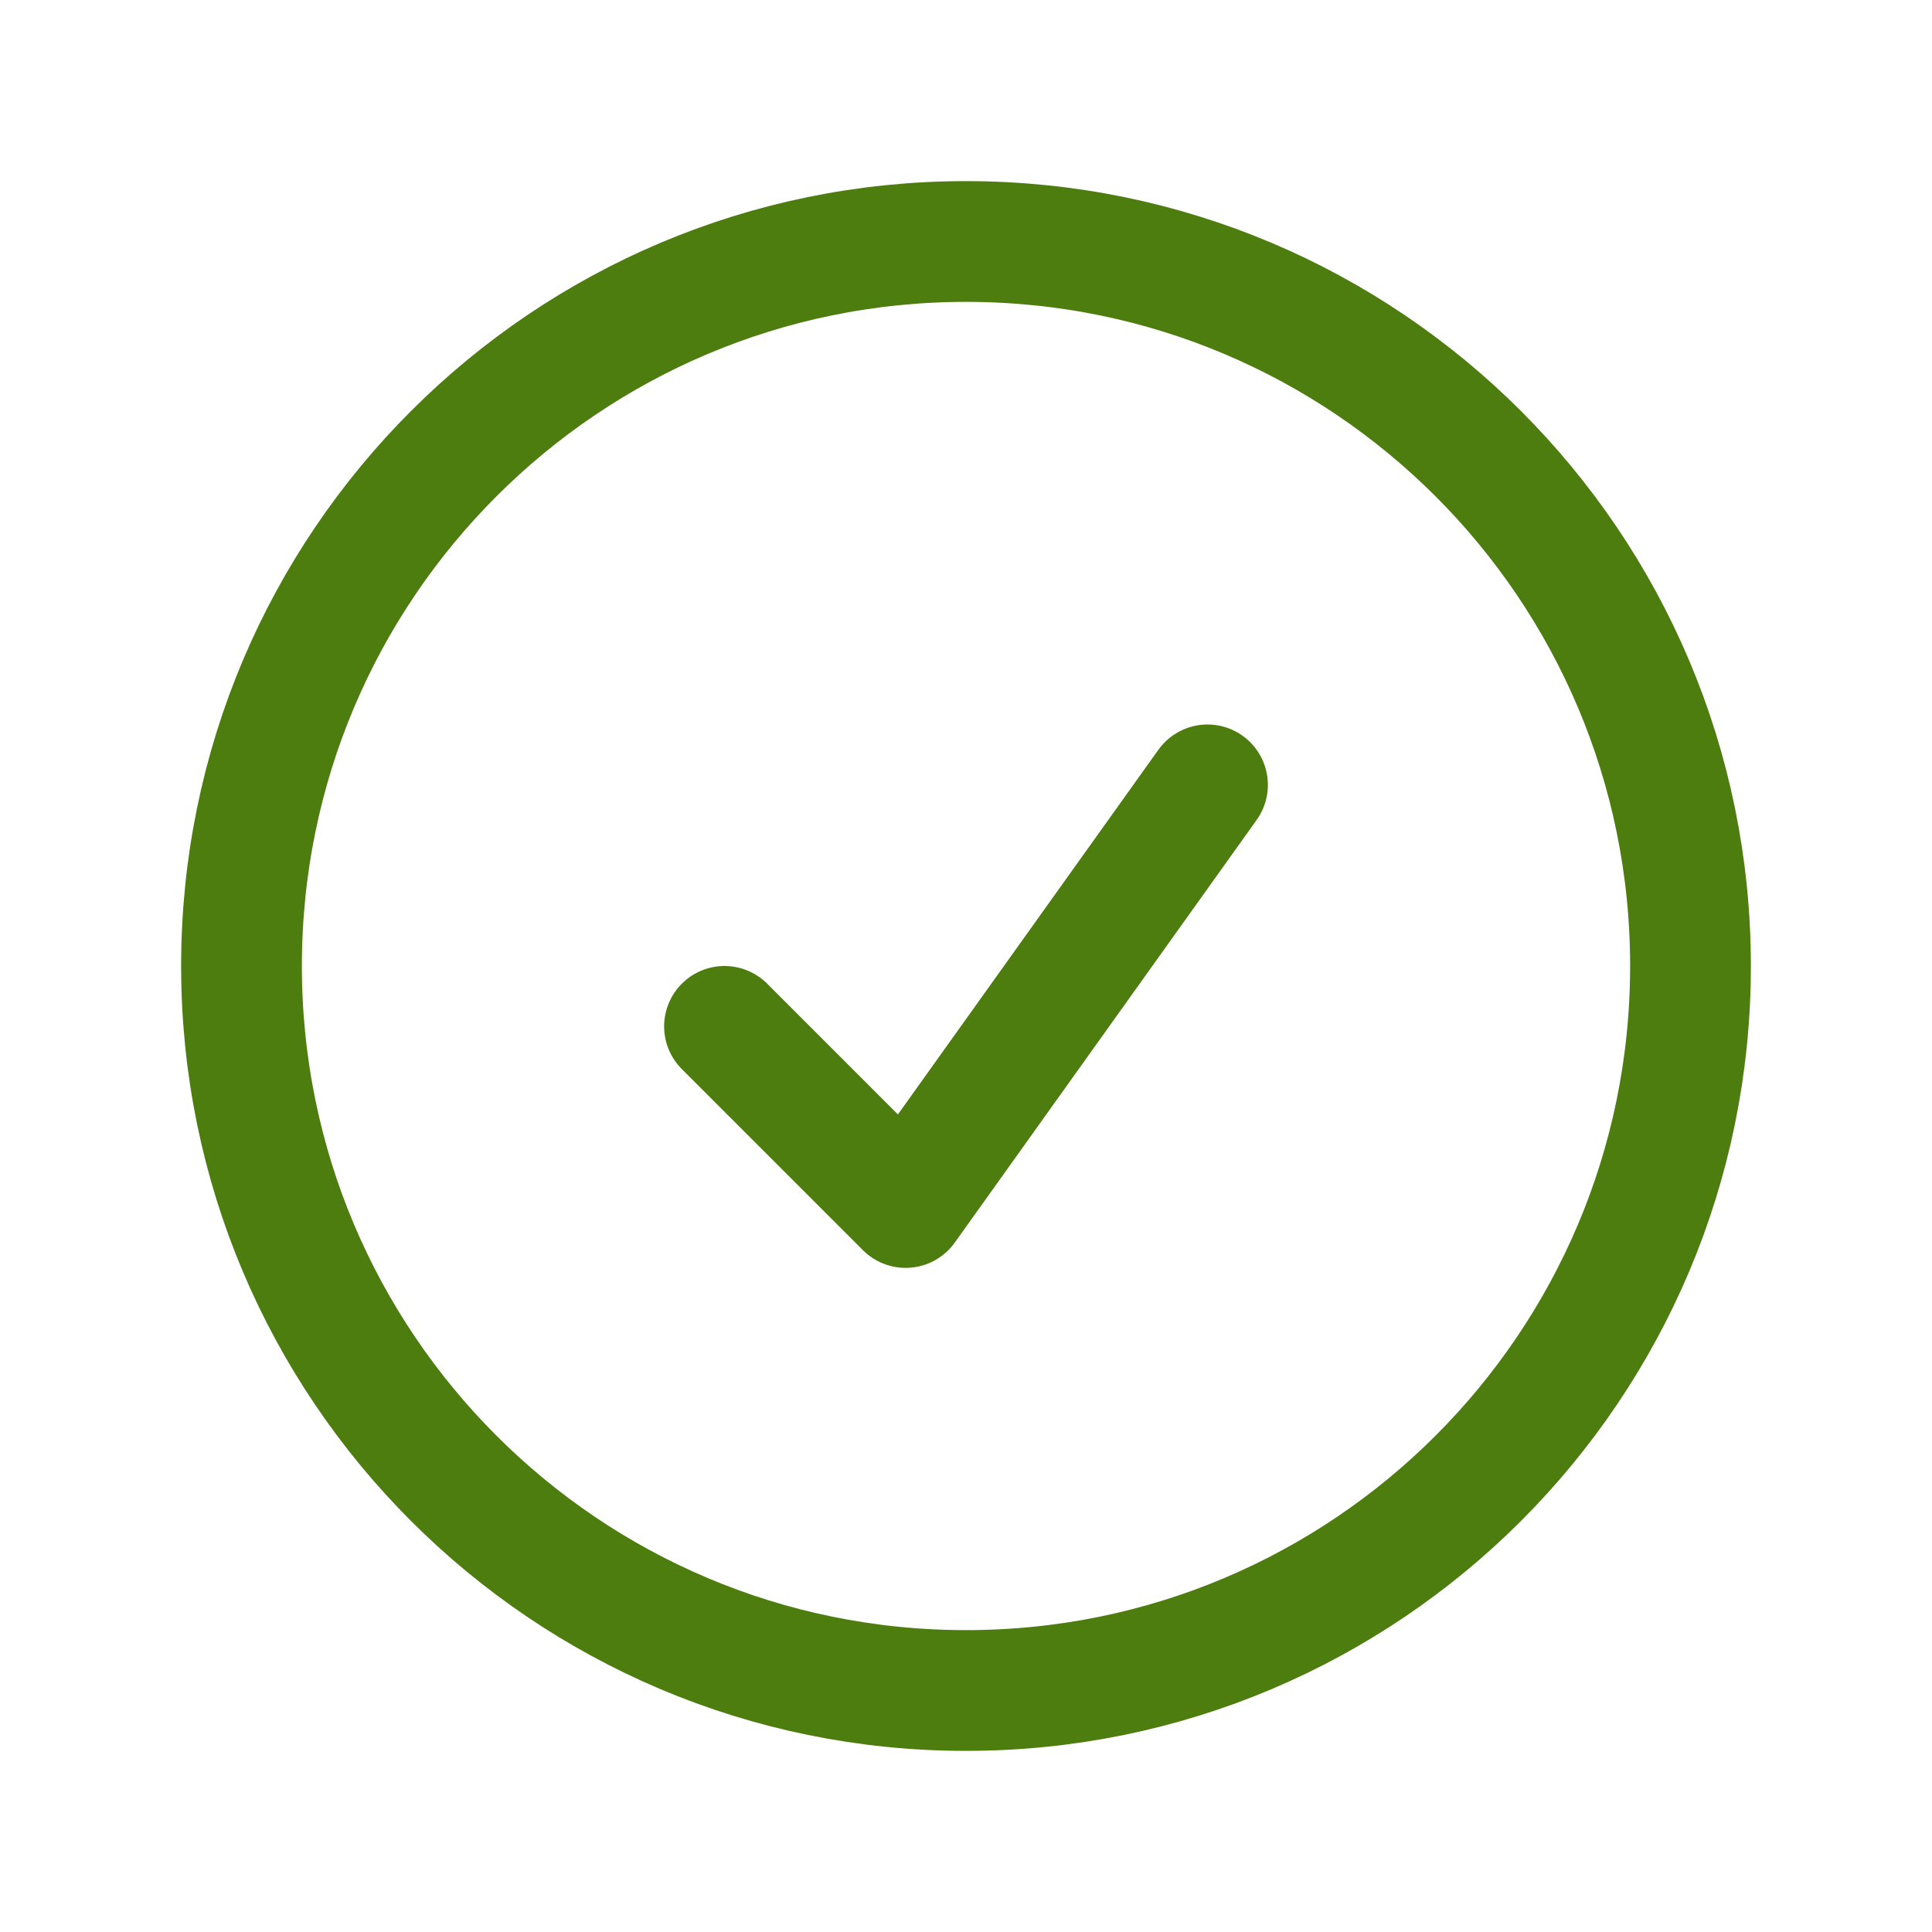
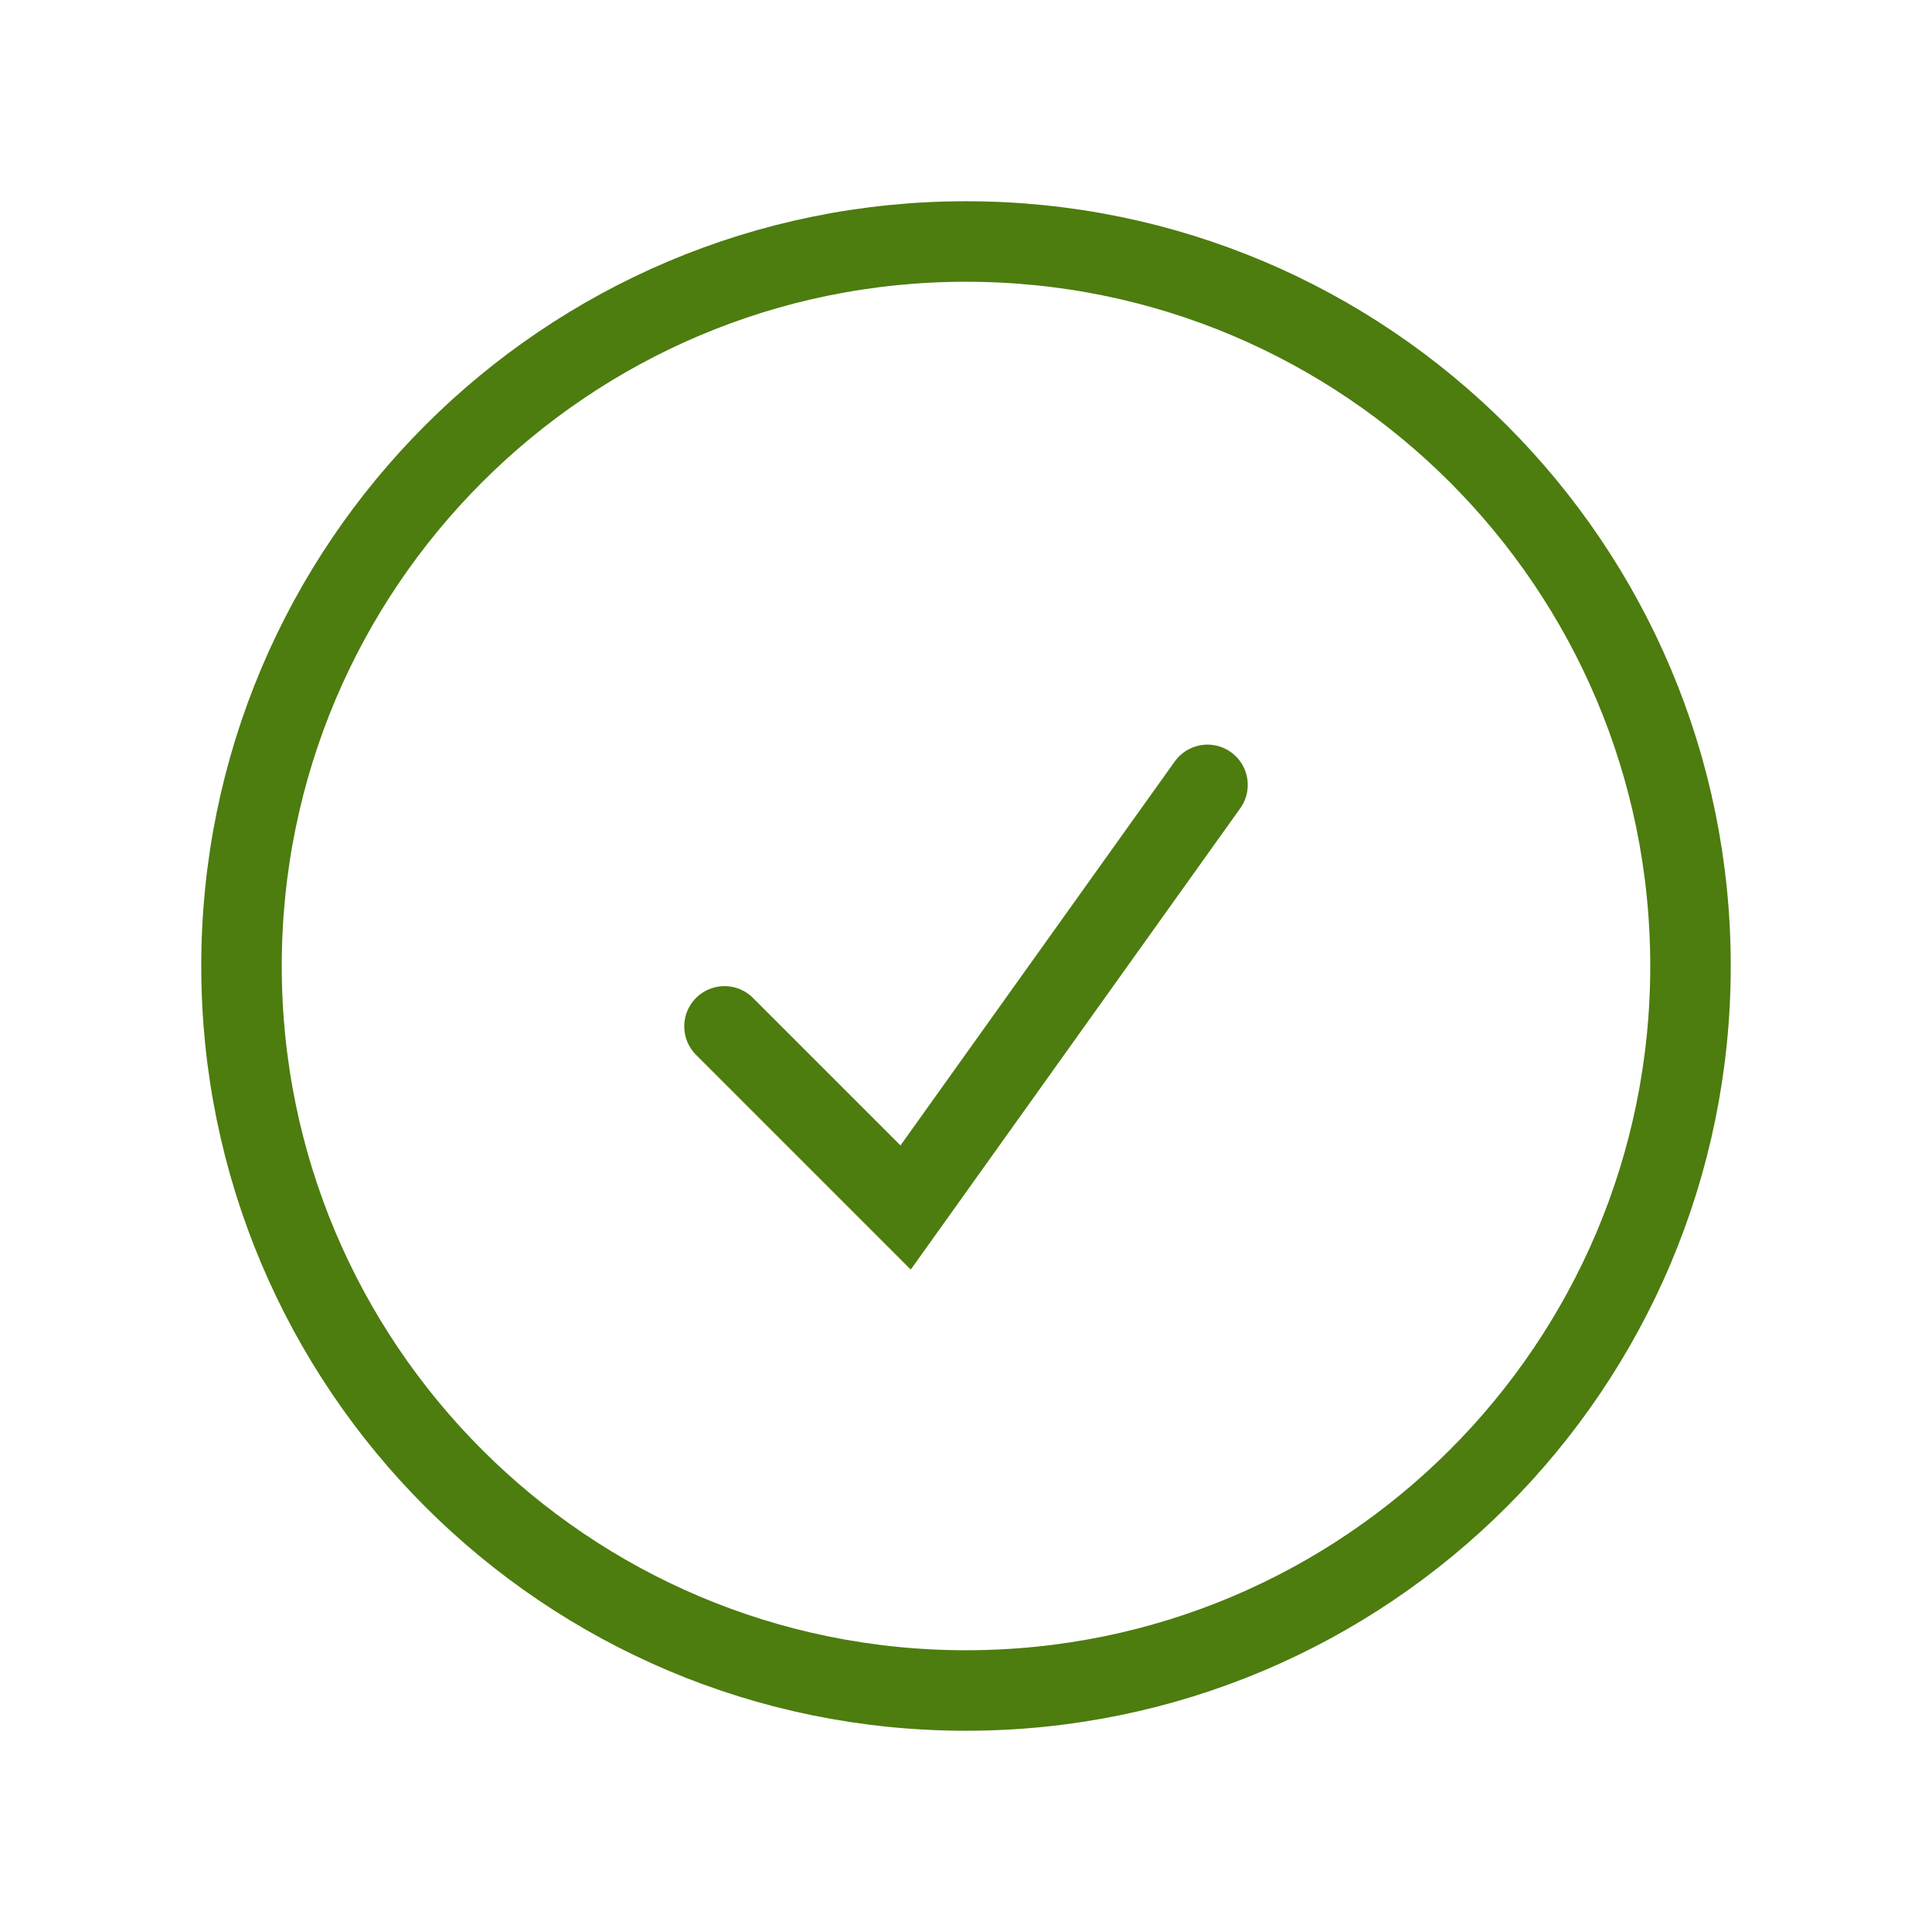
- <svg xmlns="http://www.w3.org/2000/svg" fill="none" viewBox="0 0 24 24" stroke-width="1.5" stroke="#4d7c0f" class="size-6">
-   <path stroke-linecap="round" stroke-linejoin="round" d="M9 12.75 11.25 15 15 9.75M21 12a9 9 0 1 1-18 0 9 9 0 0 1 18 0Z" />
+ <svg xmlns="http://www.w3.org/2000/svg" fill="none" viewBox="0 0 24 24" strokeWidth="1.5" stroke="#4d7c0f" class="size-6">
+   <path stroke-linecap="round" strokeLinejoin="round" d="M9 12.75 11.25 15 15 9.75M21 12a9 9 0 1 1-18 0 9 9 0 0 1 18 0Z" />
</svg>
